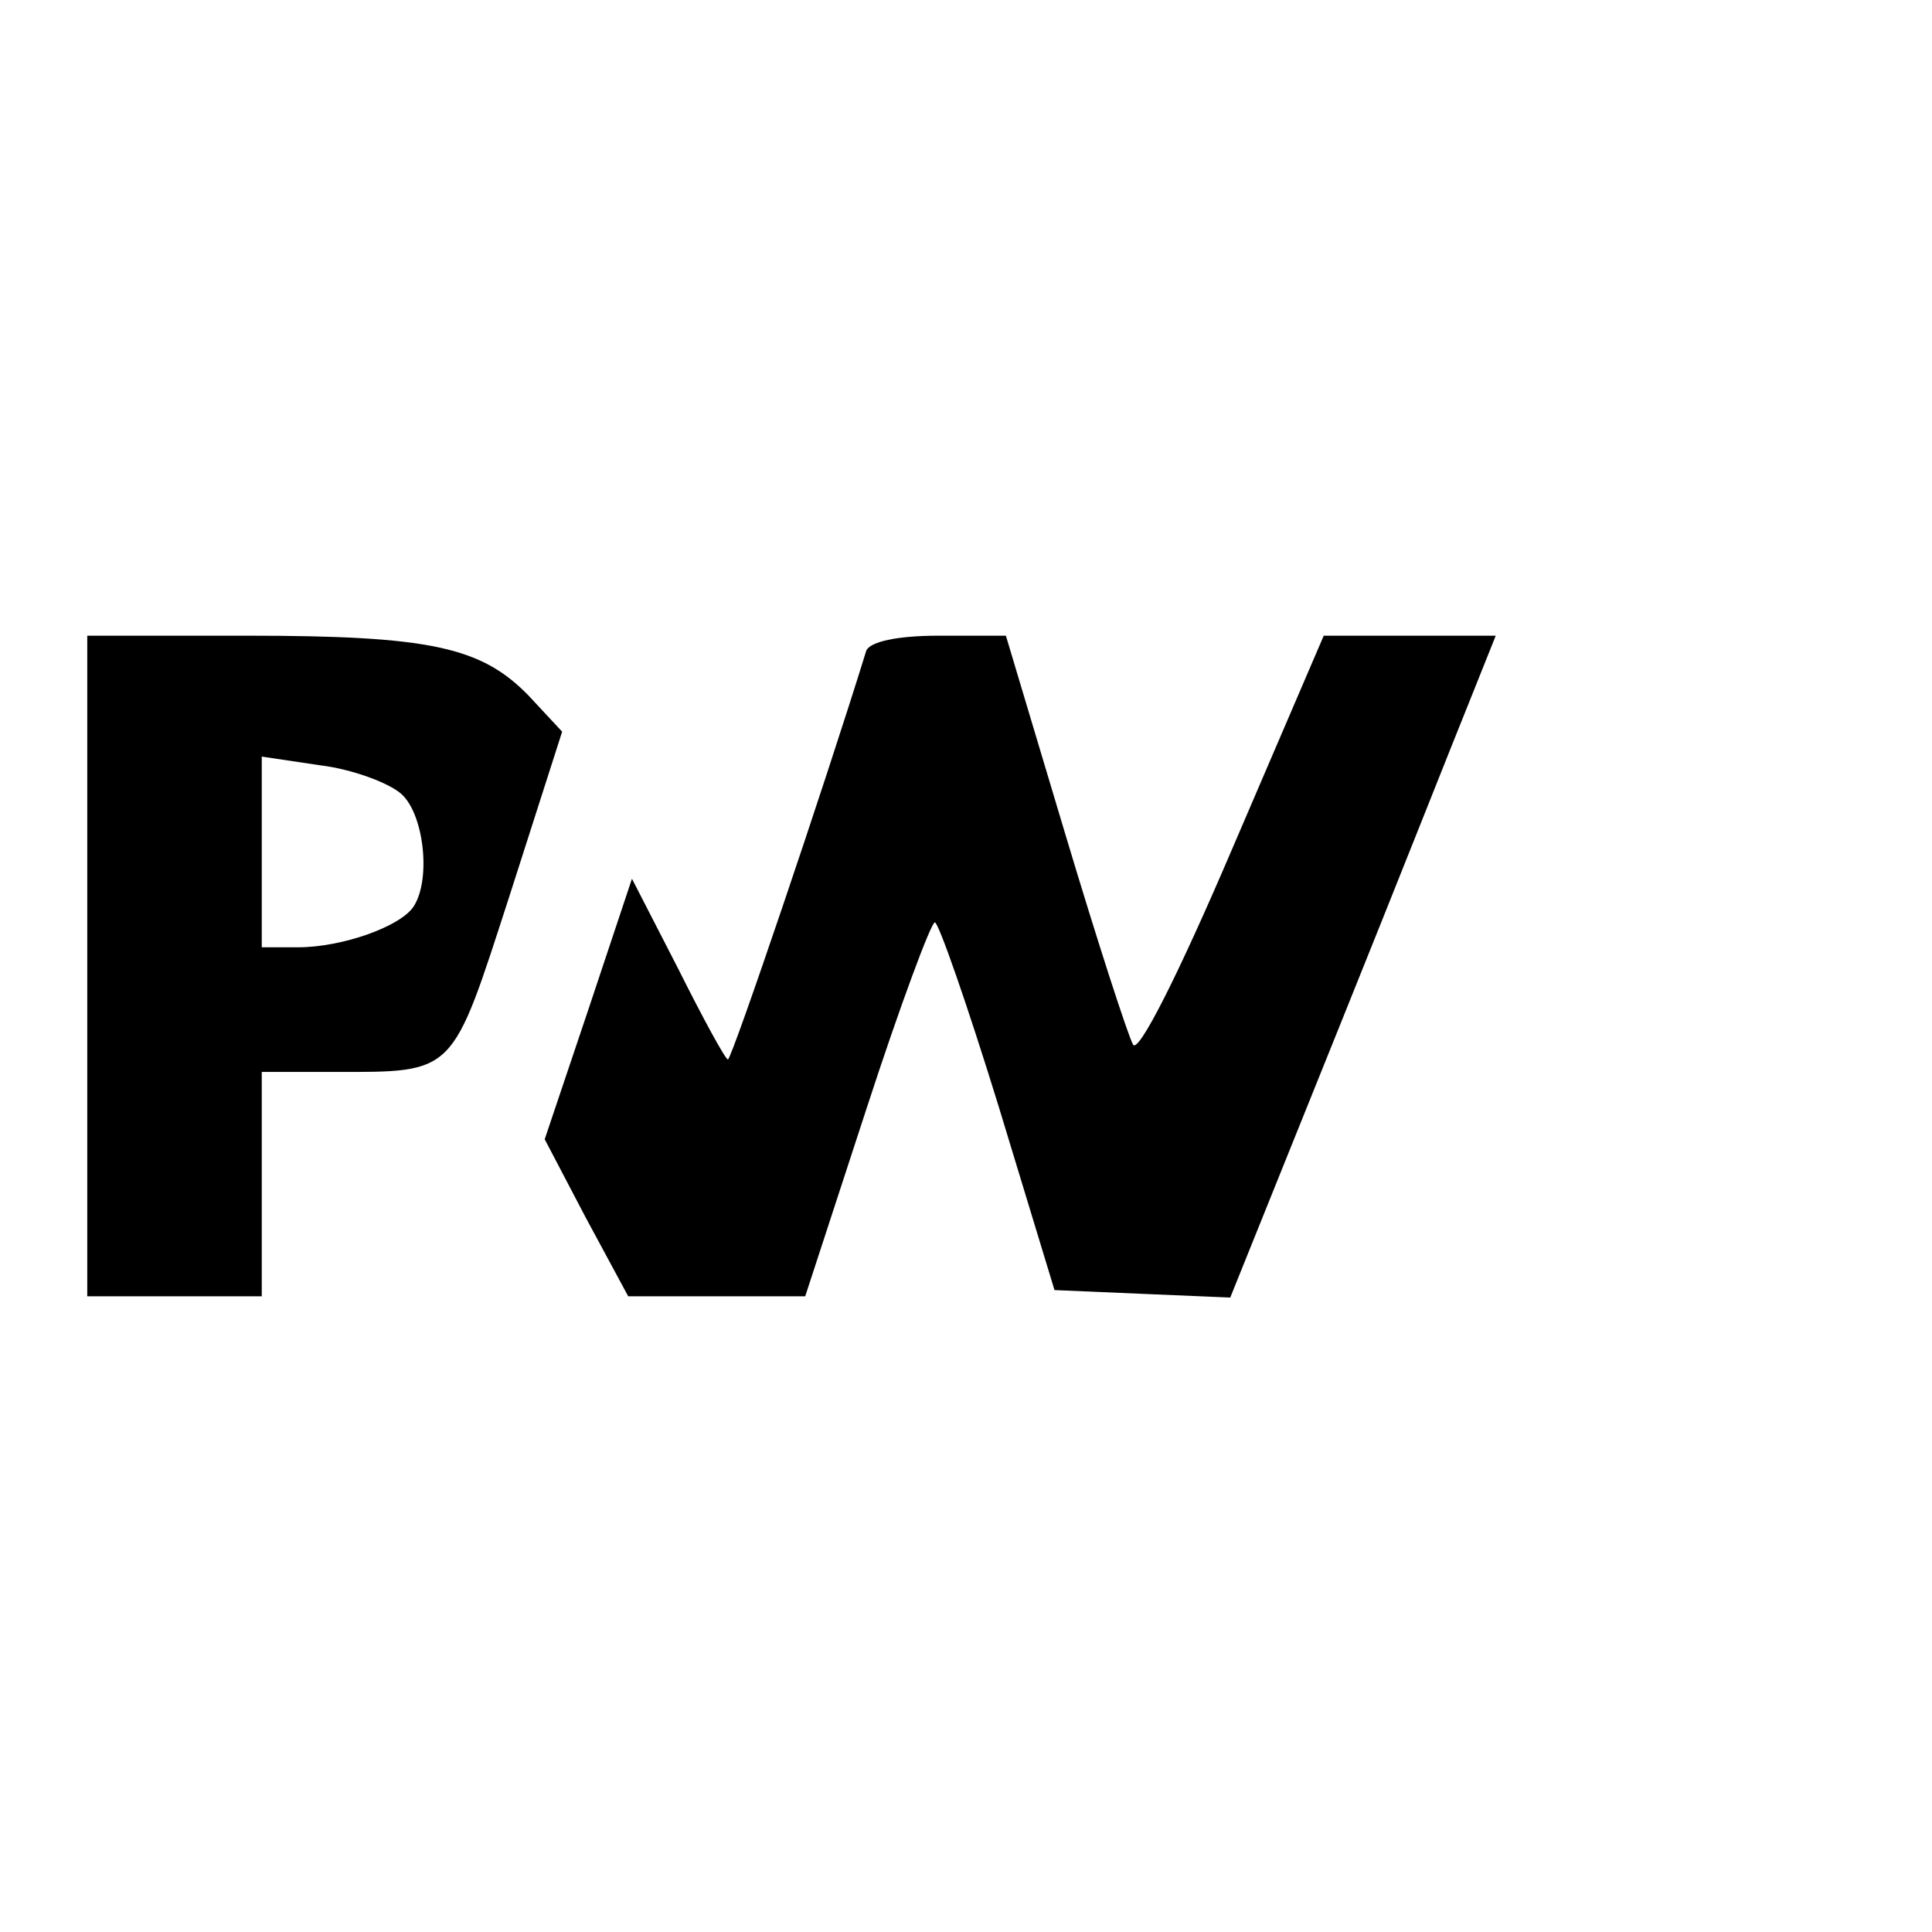
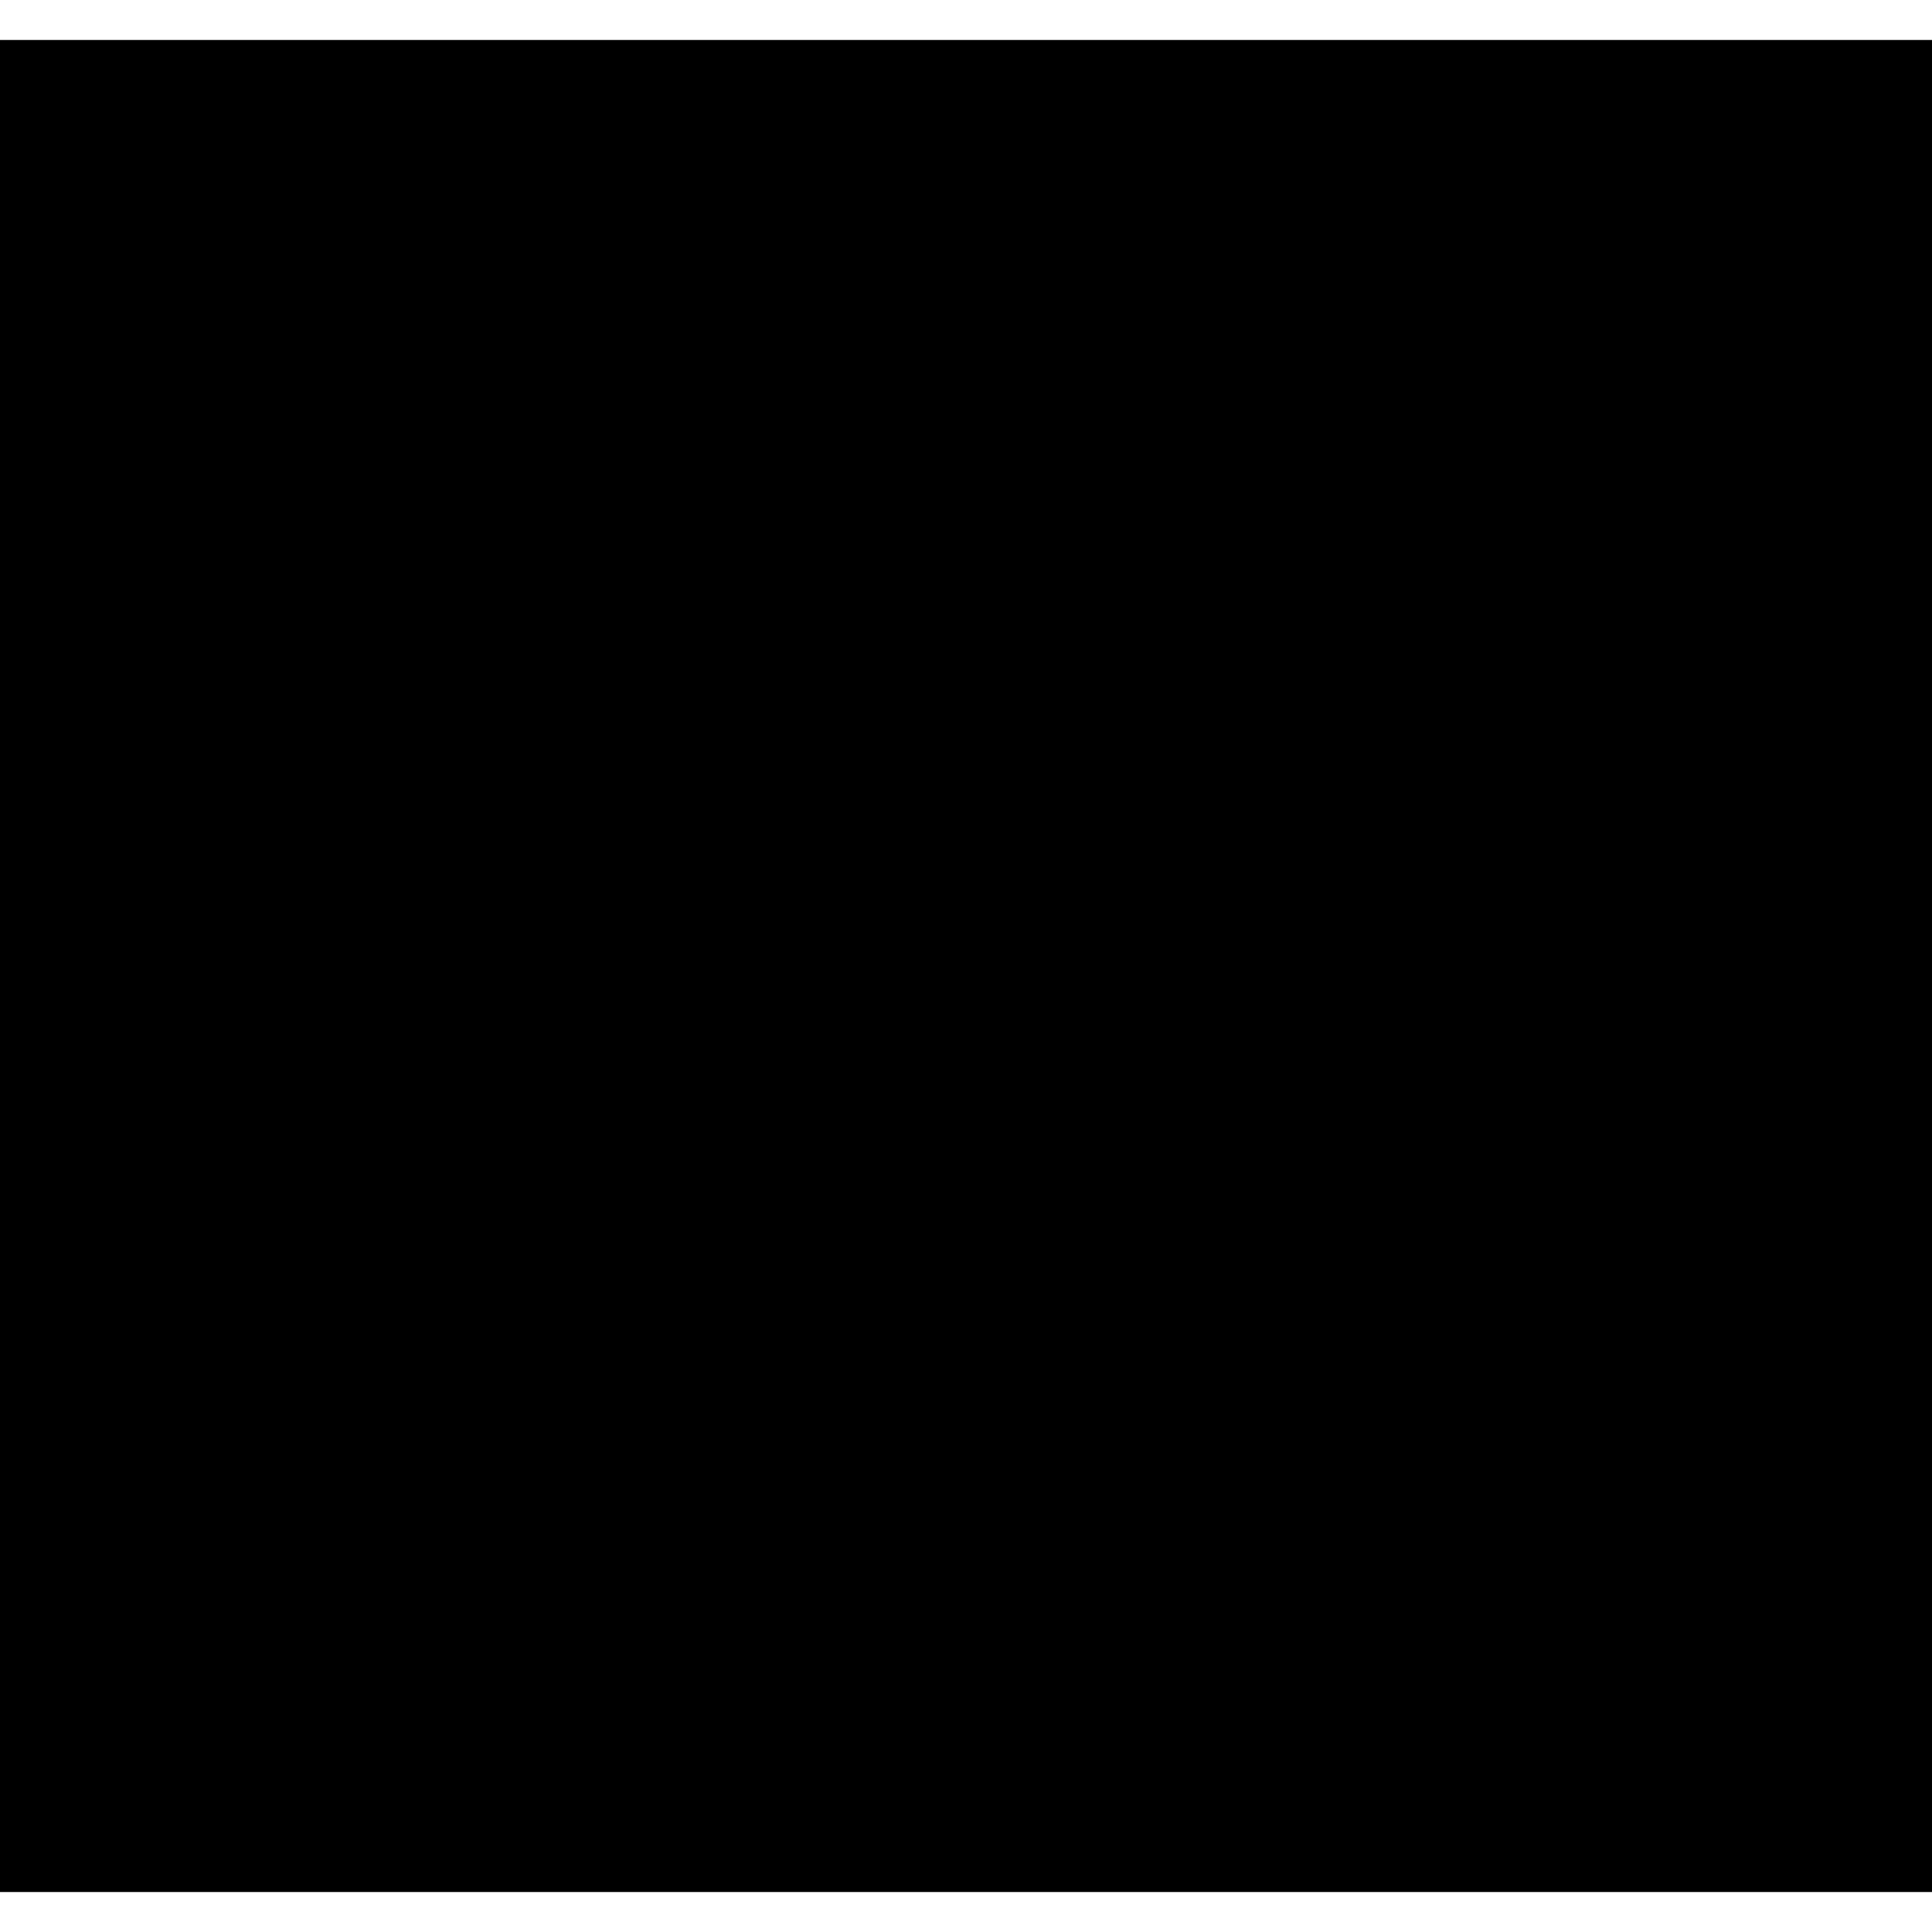
- <svg xmlns="http://www.w3.org/2000/svg" version="1.0" width="155pt" height="155pt" viewBox="0 0 155 155" preserveAspectRatio="xMidYMid meet">
-   <g transform="translate(0,155) scale(0.1,-0.1)" fill="#000000" stroke="none">
-     <path d="M70 775 l0 -265 70 0 70 0 0 90 0 90 58 0 c98 0 94 -3 141 142 l42 131 -27 29 c-38 39 -79 48 -226 48 l-128 0 0 -265z m252 138 c18 -16 24 -68 10 -90 -10 -16 -57 -33 -93 -33 l-29 0 0 76 0 77 47 -7 c25 -3 55 -14 65 -23z" />
-     <path d="M695 1028 c-34 -110 -108 -328 -111 -328 -2 0 -20 33 -40 73 l-37 72 -35 -105 -35 -104 33 -63 34 -63 71 0 71 0 49 150 c27 83 52 150 55 150 3 0 26 -66 51 -147 l45 -148 70 -3 71 -3 87 216 c48 119 95 238 106 265 l20 50 -69 0 -69 0 -73 -170 c-44 -103 -76 -166 -80 -158 -4 7 -29 84 -55 171 l-47 157 -54 0 c-34 0 -55 -5 -58 -12z" />
+ <svg xmlns="http://www.w3.org/2000/svg" version="1.0" width="290pt" height="290pt" viewBox="0 0 290 290" preserveAspectRatio="xMidYMid meet">
+   <g transform="translate(0,290) scale(0.1,-0.1)" fill="#000000" stroke="none">
+     <path d="M0 1450 l0 -1390 1450 0 1450 0 0 1390 0 1390 -1450 0 -1450 0 0 -1390z" />
  </g>
</svg>
